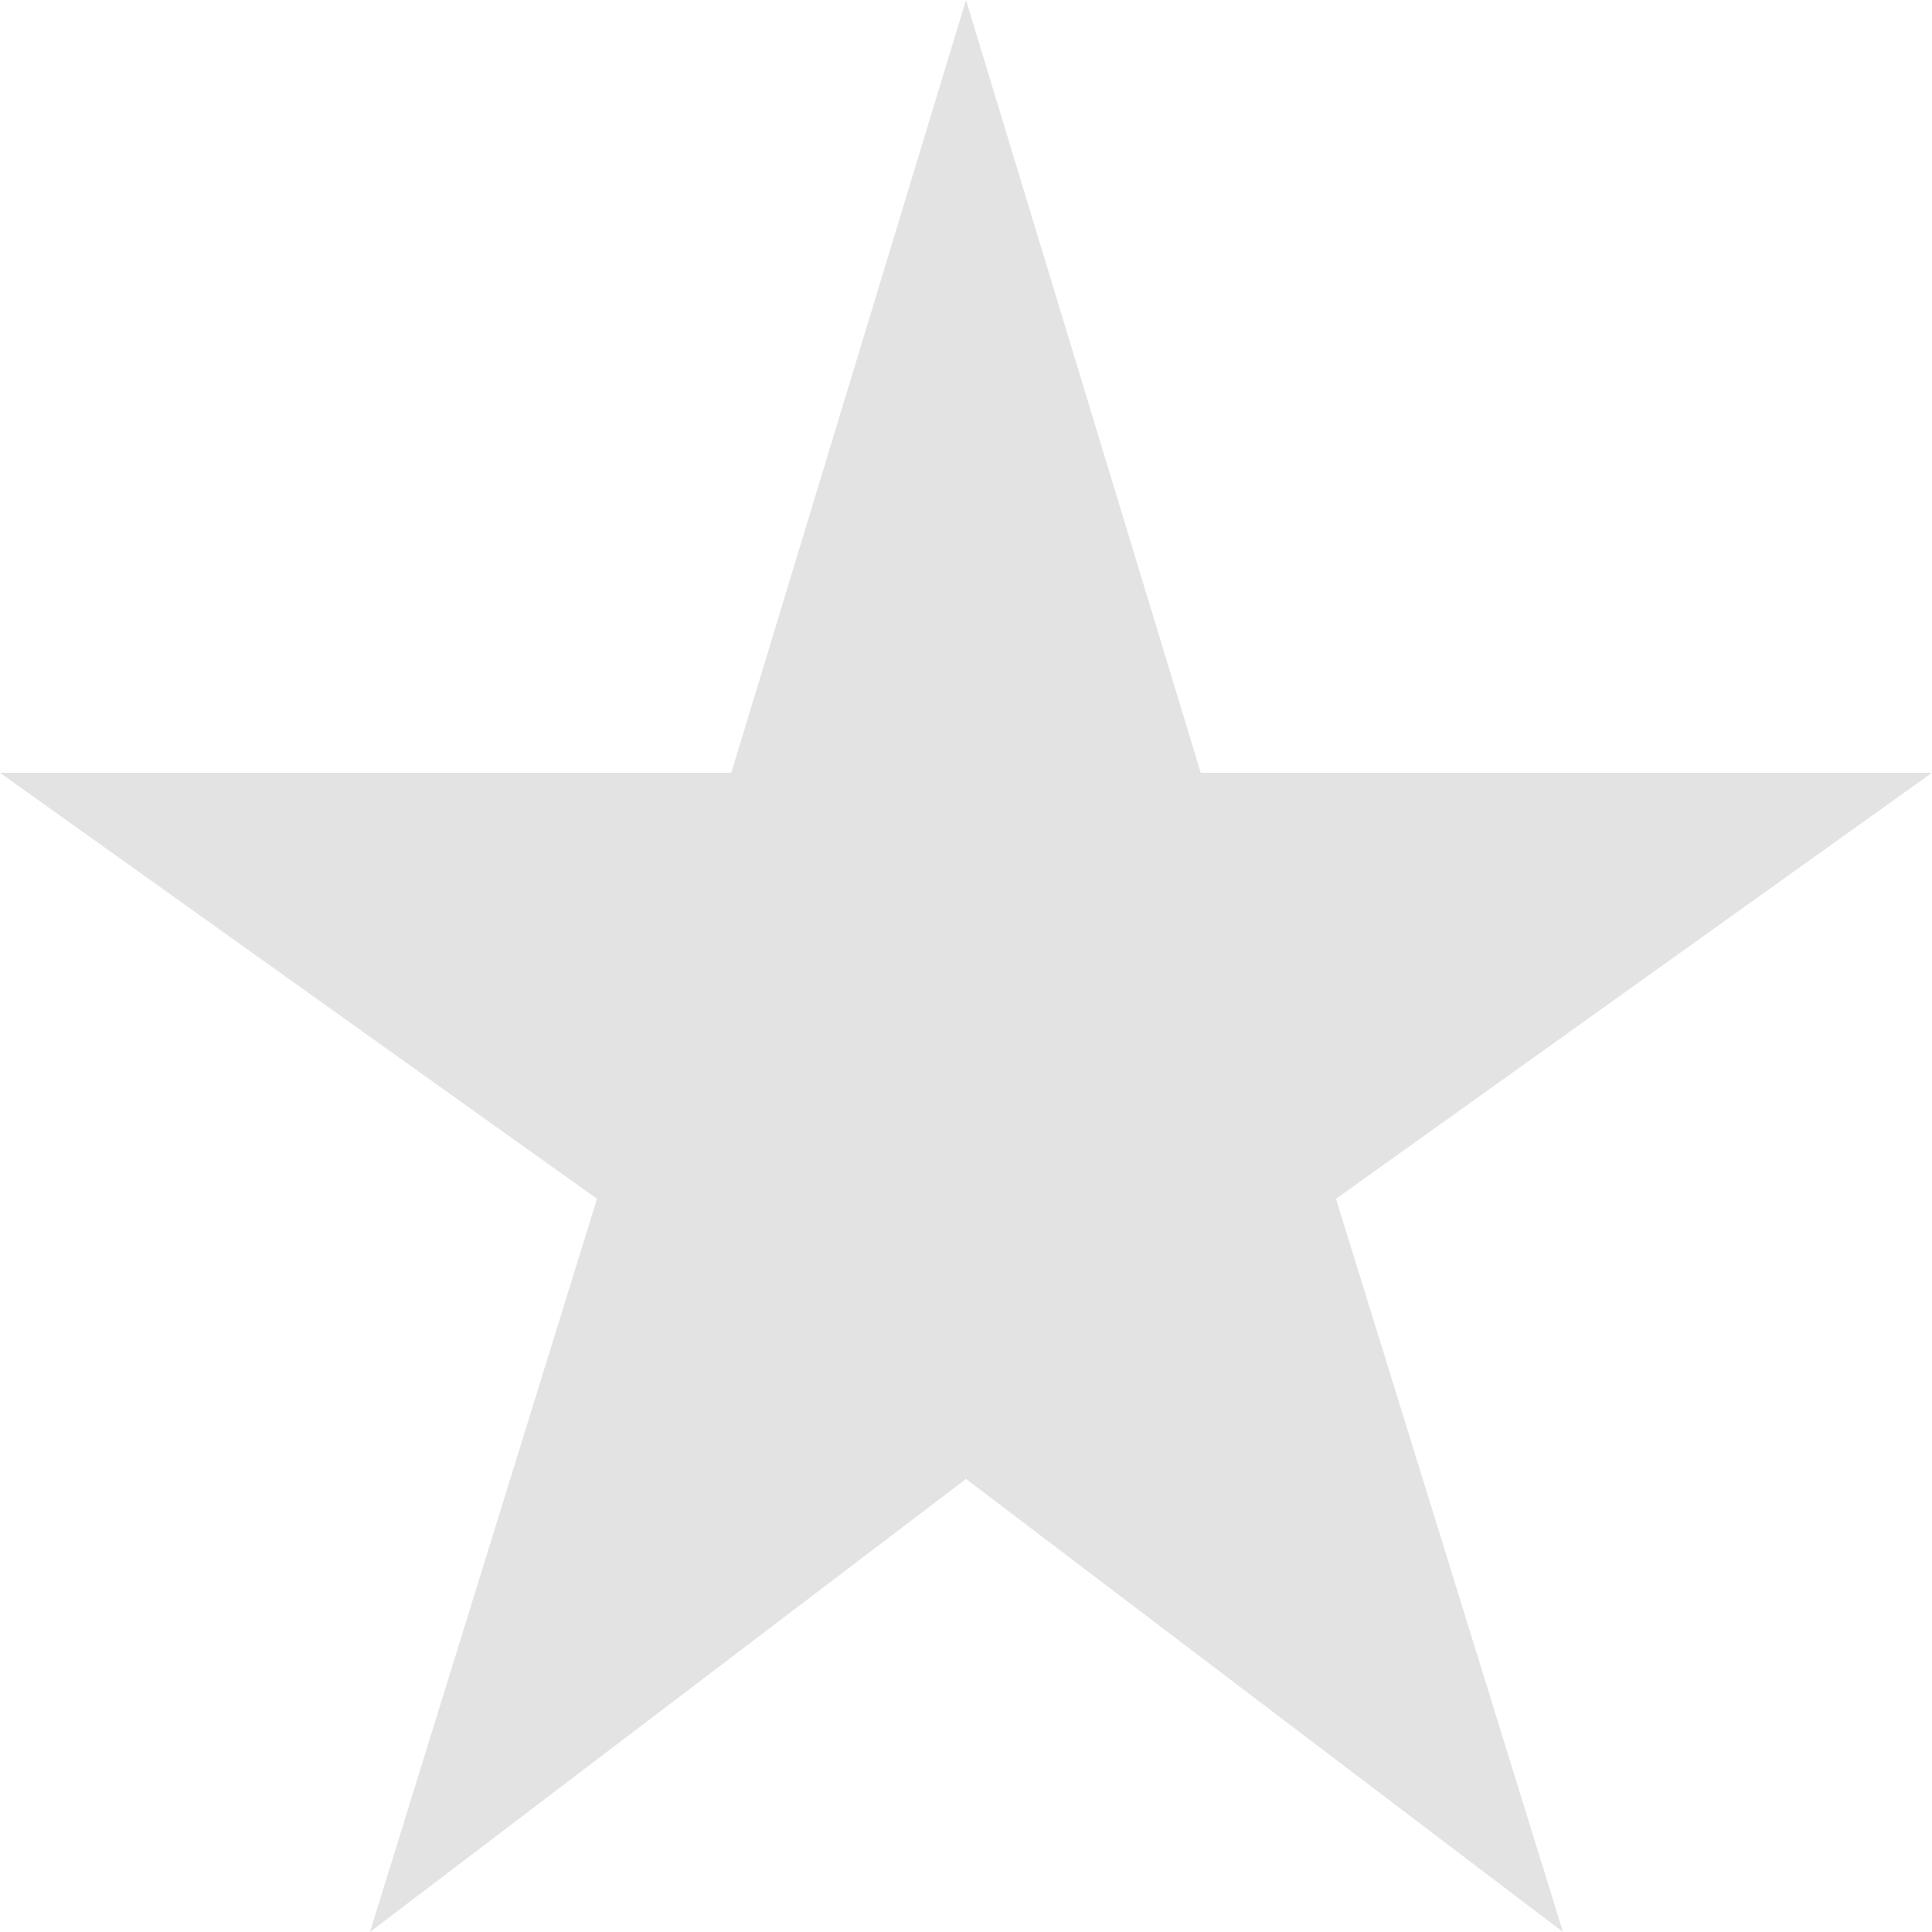
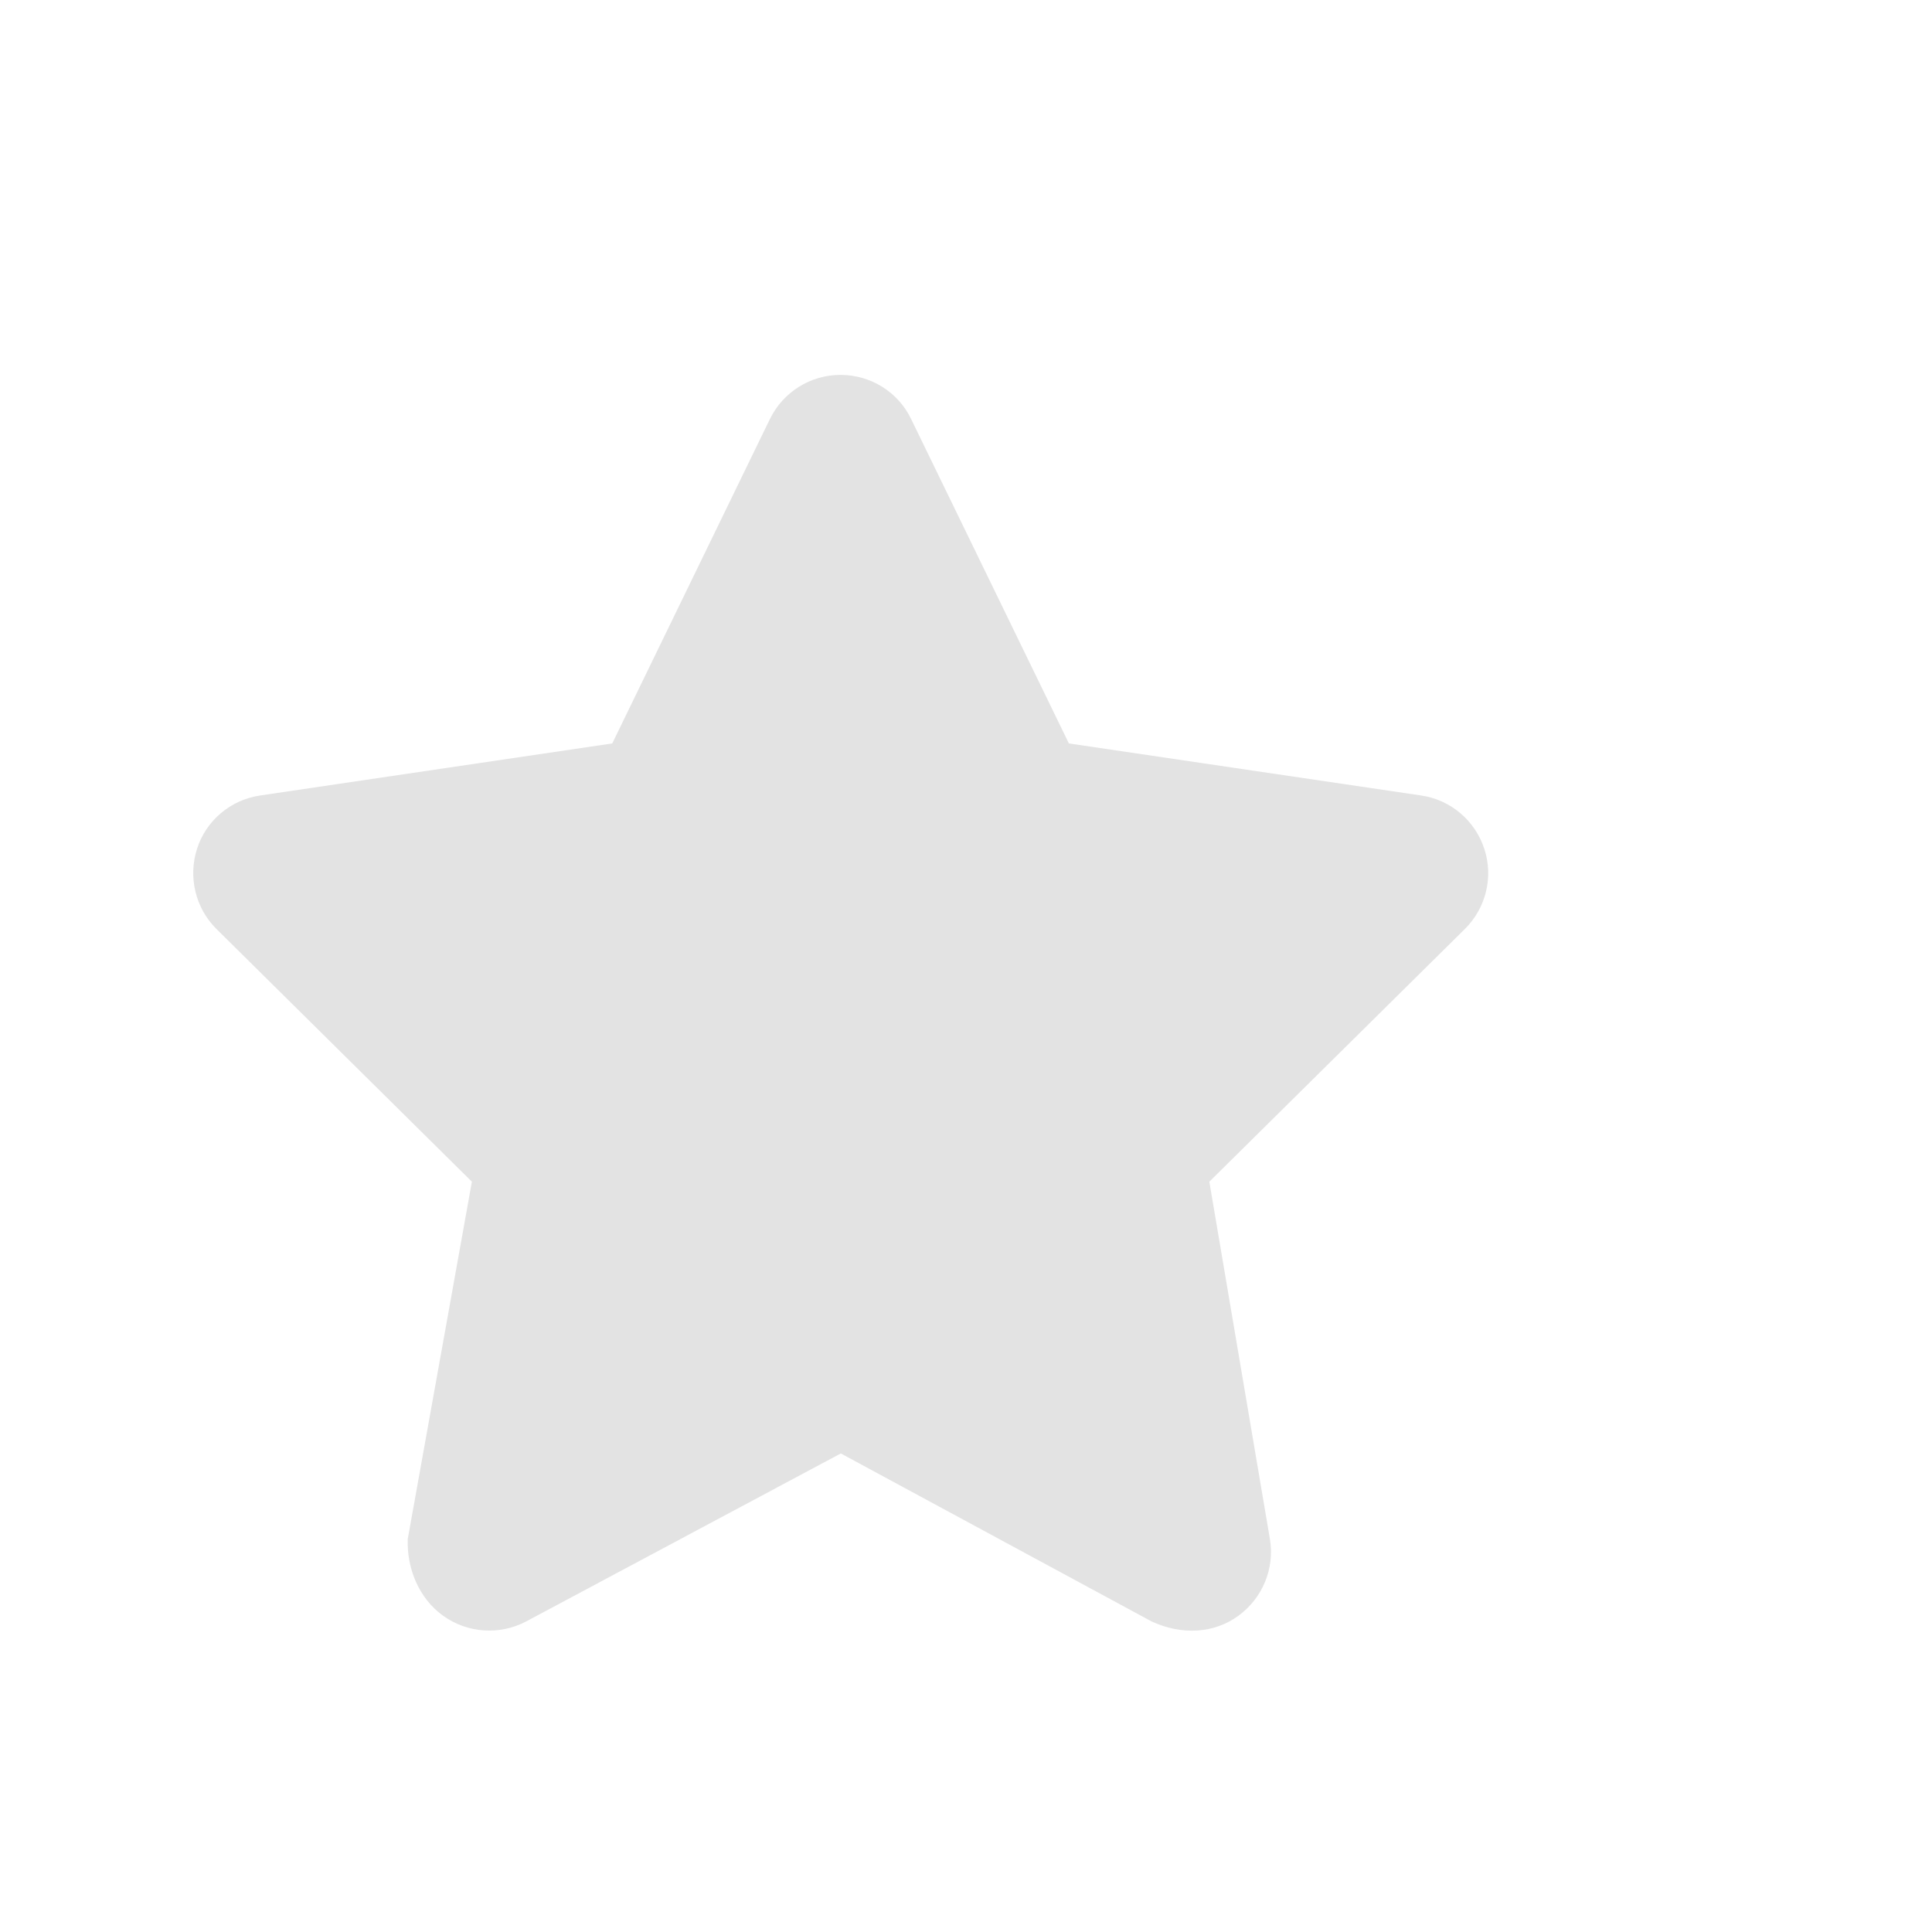
- <svg xmlns="http://www.w3.org/2000/svg" width="30" height="30" viewBox="0 0 30 30" fill="none">
-   <path d="M18.645 12L15 0L11.355 12H0L9.27 18.615L5.745 30L15 22.965L24.27 30L20.745 18.615L30 12H18.645Z" fill="#E3E3E3" />
+ <svg xmlns="http://www.w3.org/2000/svg" width="20" height="20" viewBox="0 0 20 20" fill="none">
+   <path d="M9.432 4.338C9.298 4.058 9.013 3.881 8.701 3.881C8.389 3.881 8.107 4.058 7.97 4.338L6.338 7.696L2.692 8.235C2.387 8.28 2.133 8.494 2.04 8.786C1.946 9.077 2.022 9.4 2.24 9.616L4.885 12.233L4.221 15.932C4.21 16.237 4.337 16.547 4.588 16.727C4.84 16.907 5.172 16.93 5.447 16.785L8.704 15.046L11.921 16.785C12.235 16.93 12.568 16.91 12.819 16.727C13.07 16.544 13.197 16.237 13.146 15.932L12.519 12.233L15.165 9.616C15.383 9.4 15.462 9.077 15.365 8.786C15.269 8.494 15.018 8.28 14.713 8.235L11.065 7.696L9.432 4.338Z" fill="#E3E3E3" />
</svg>
